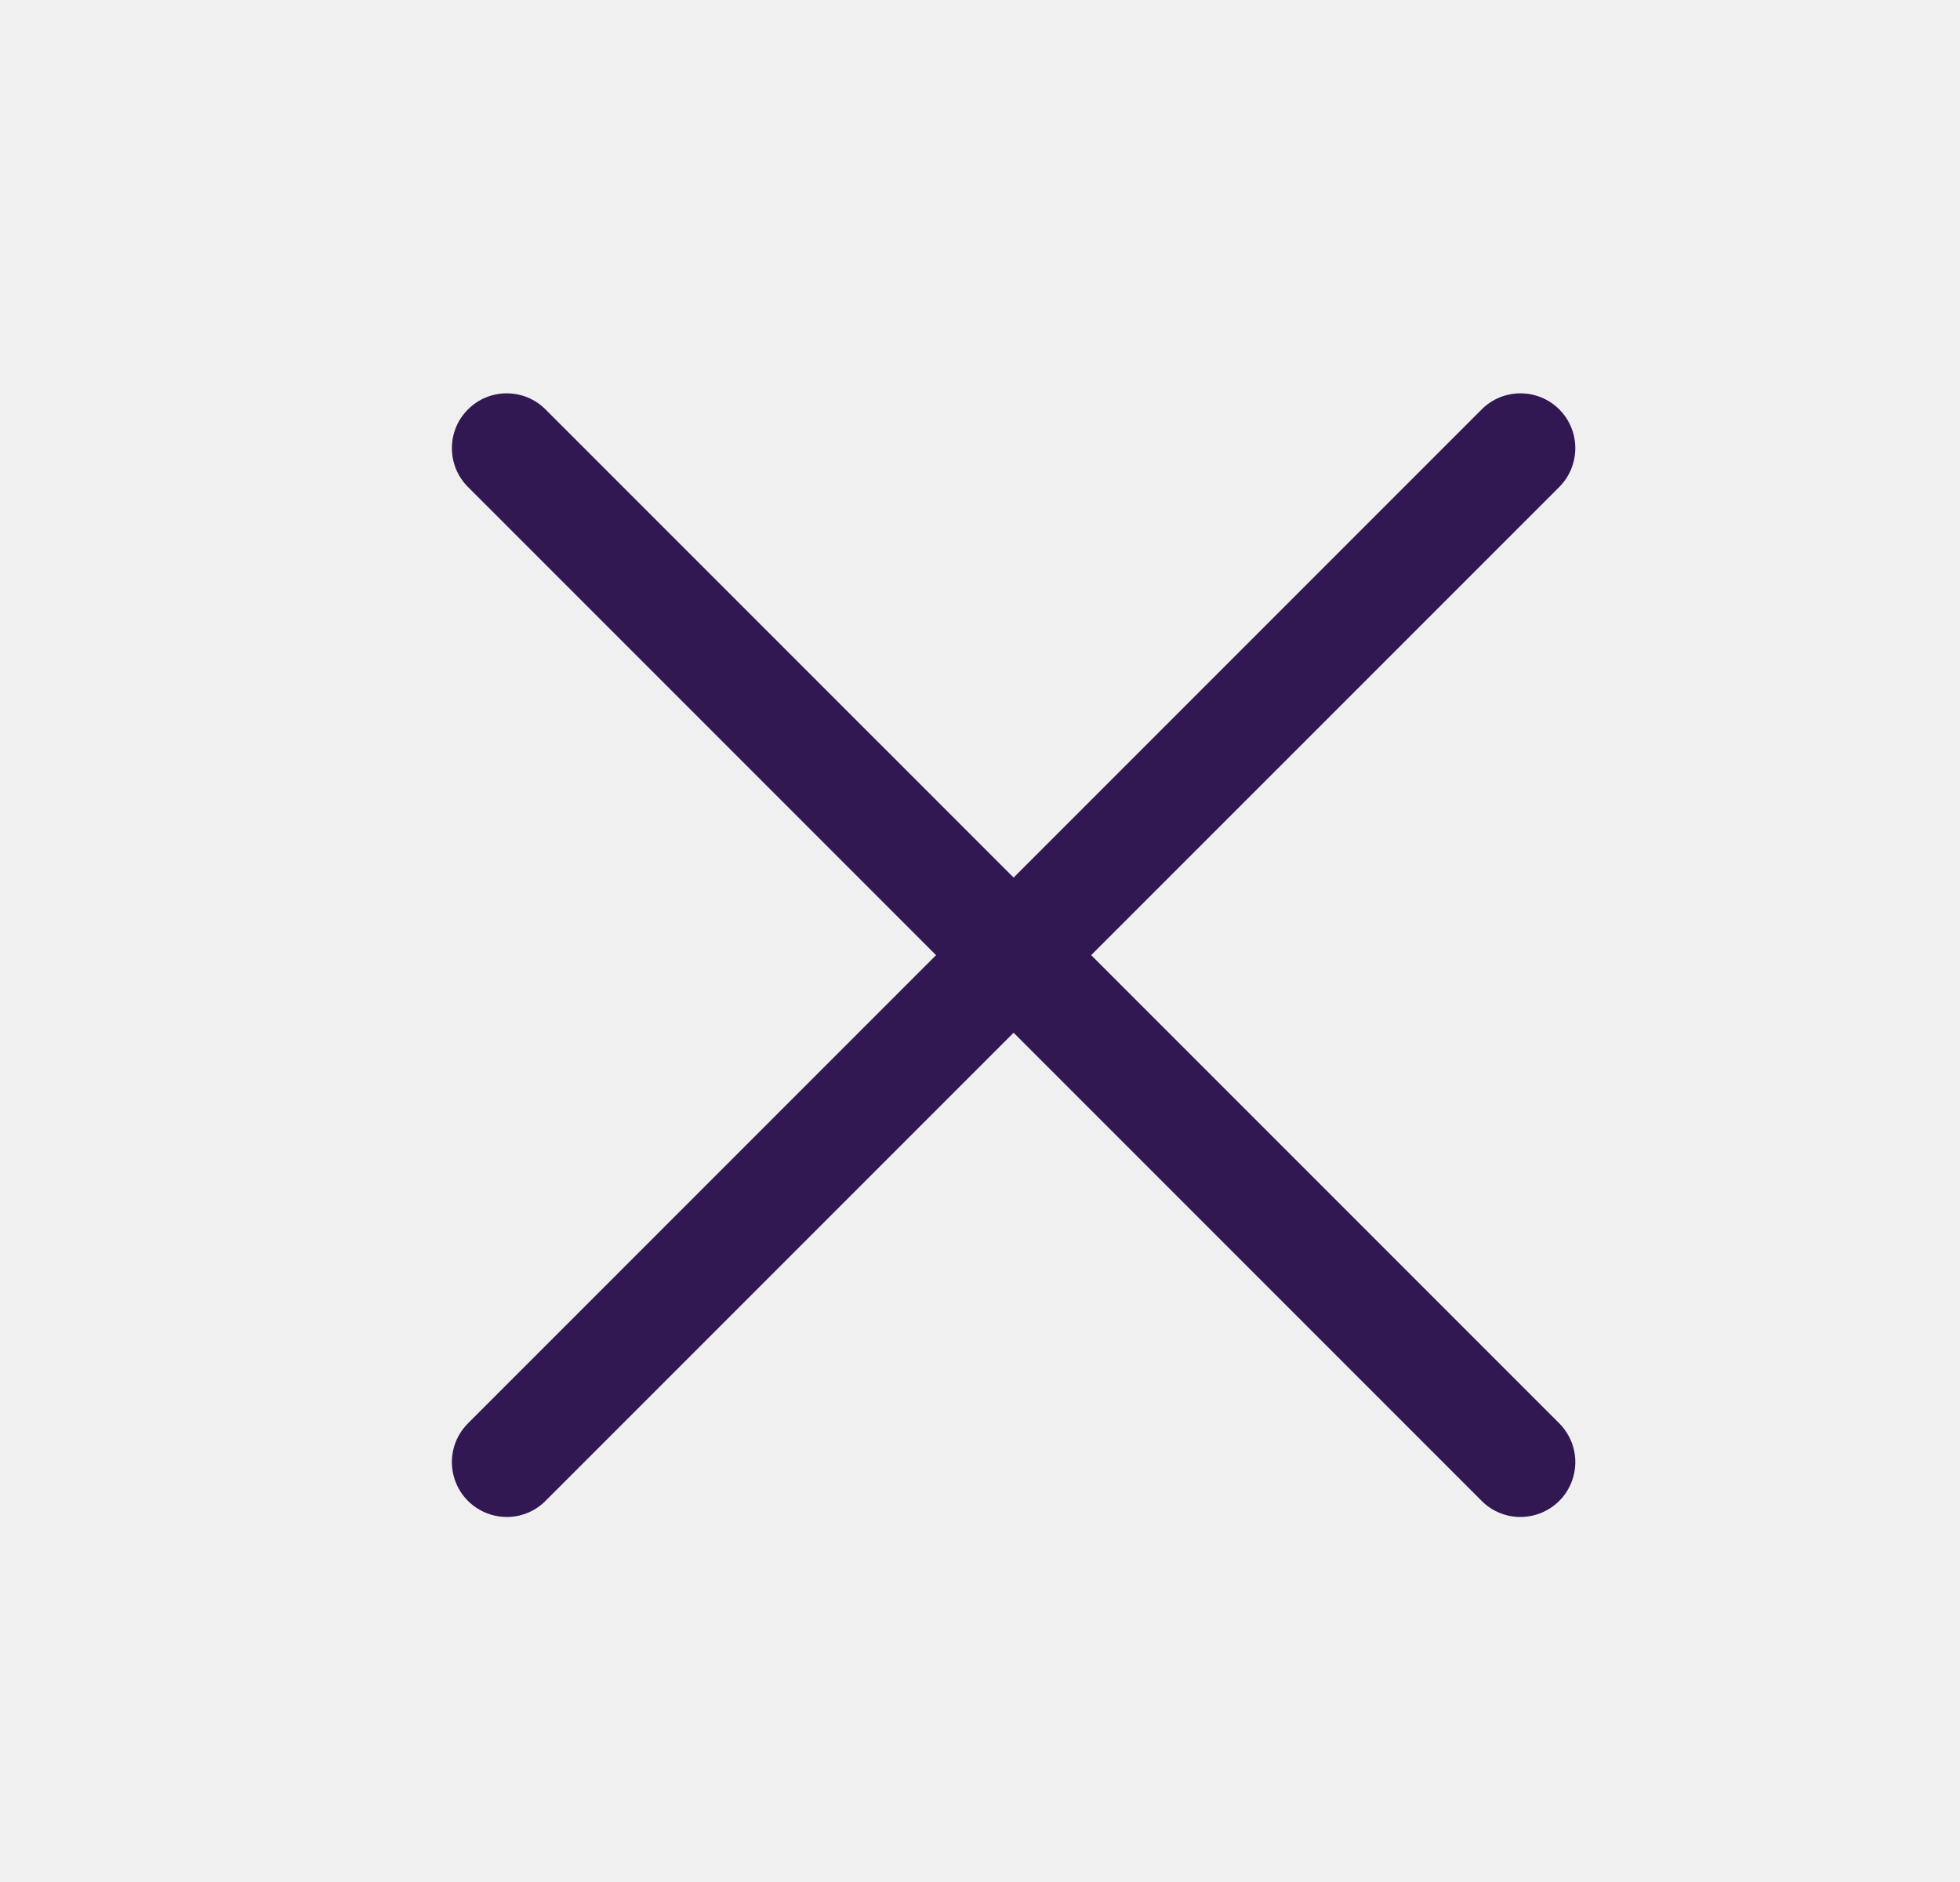
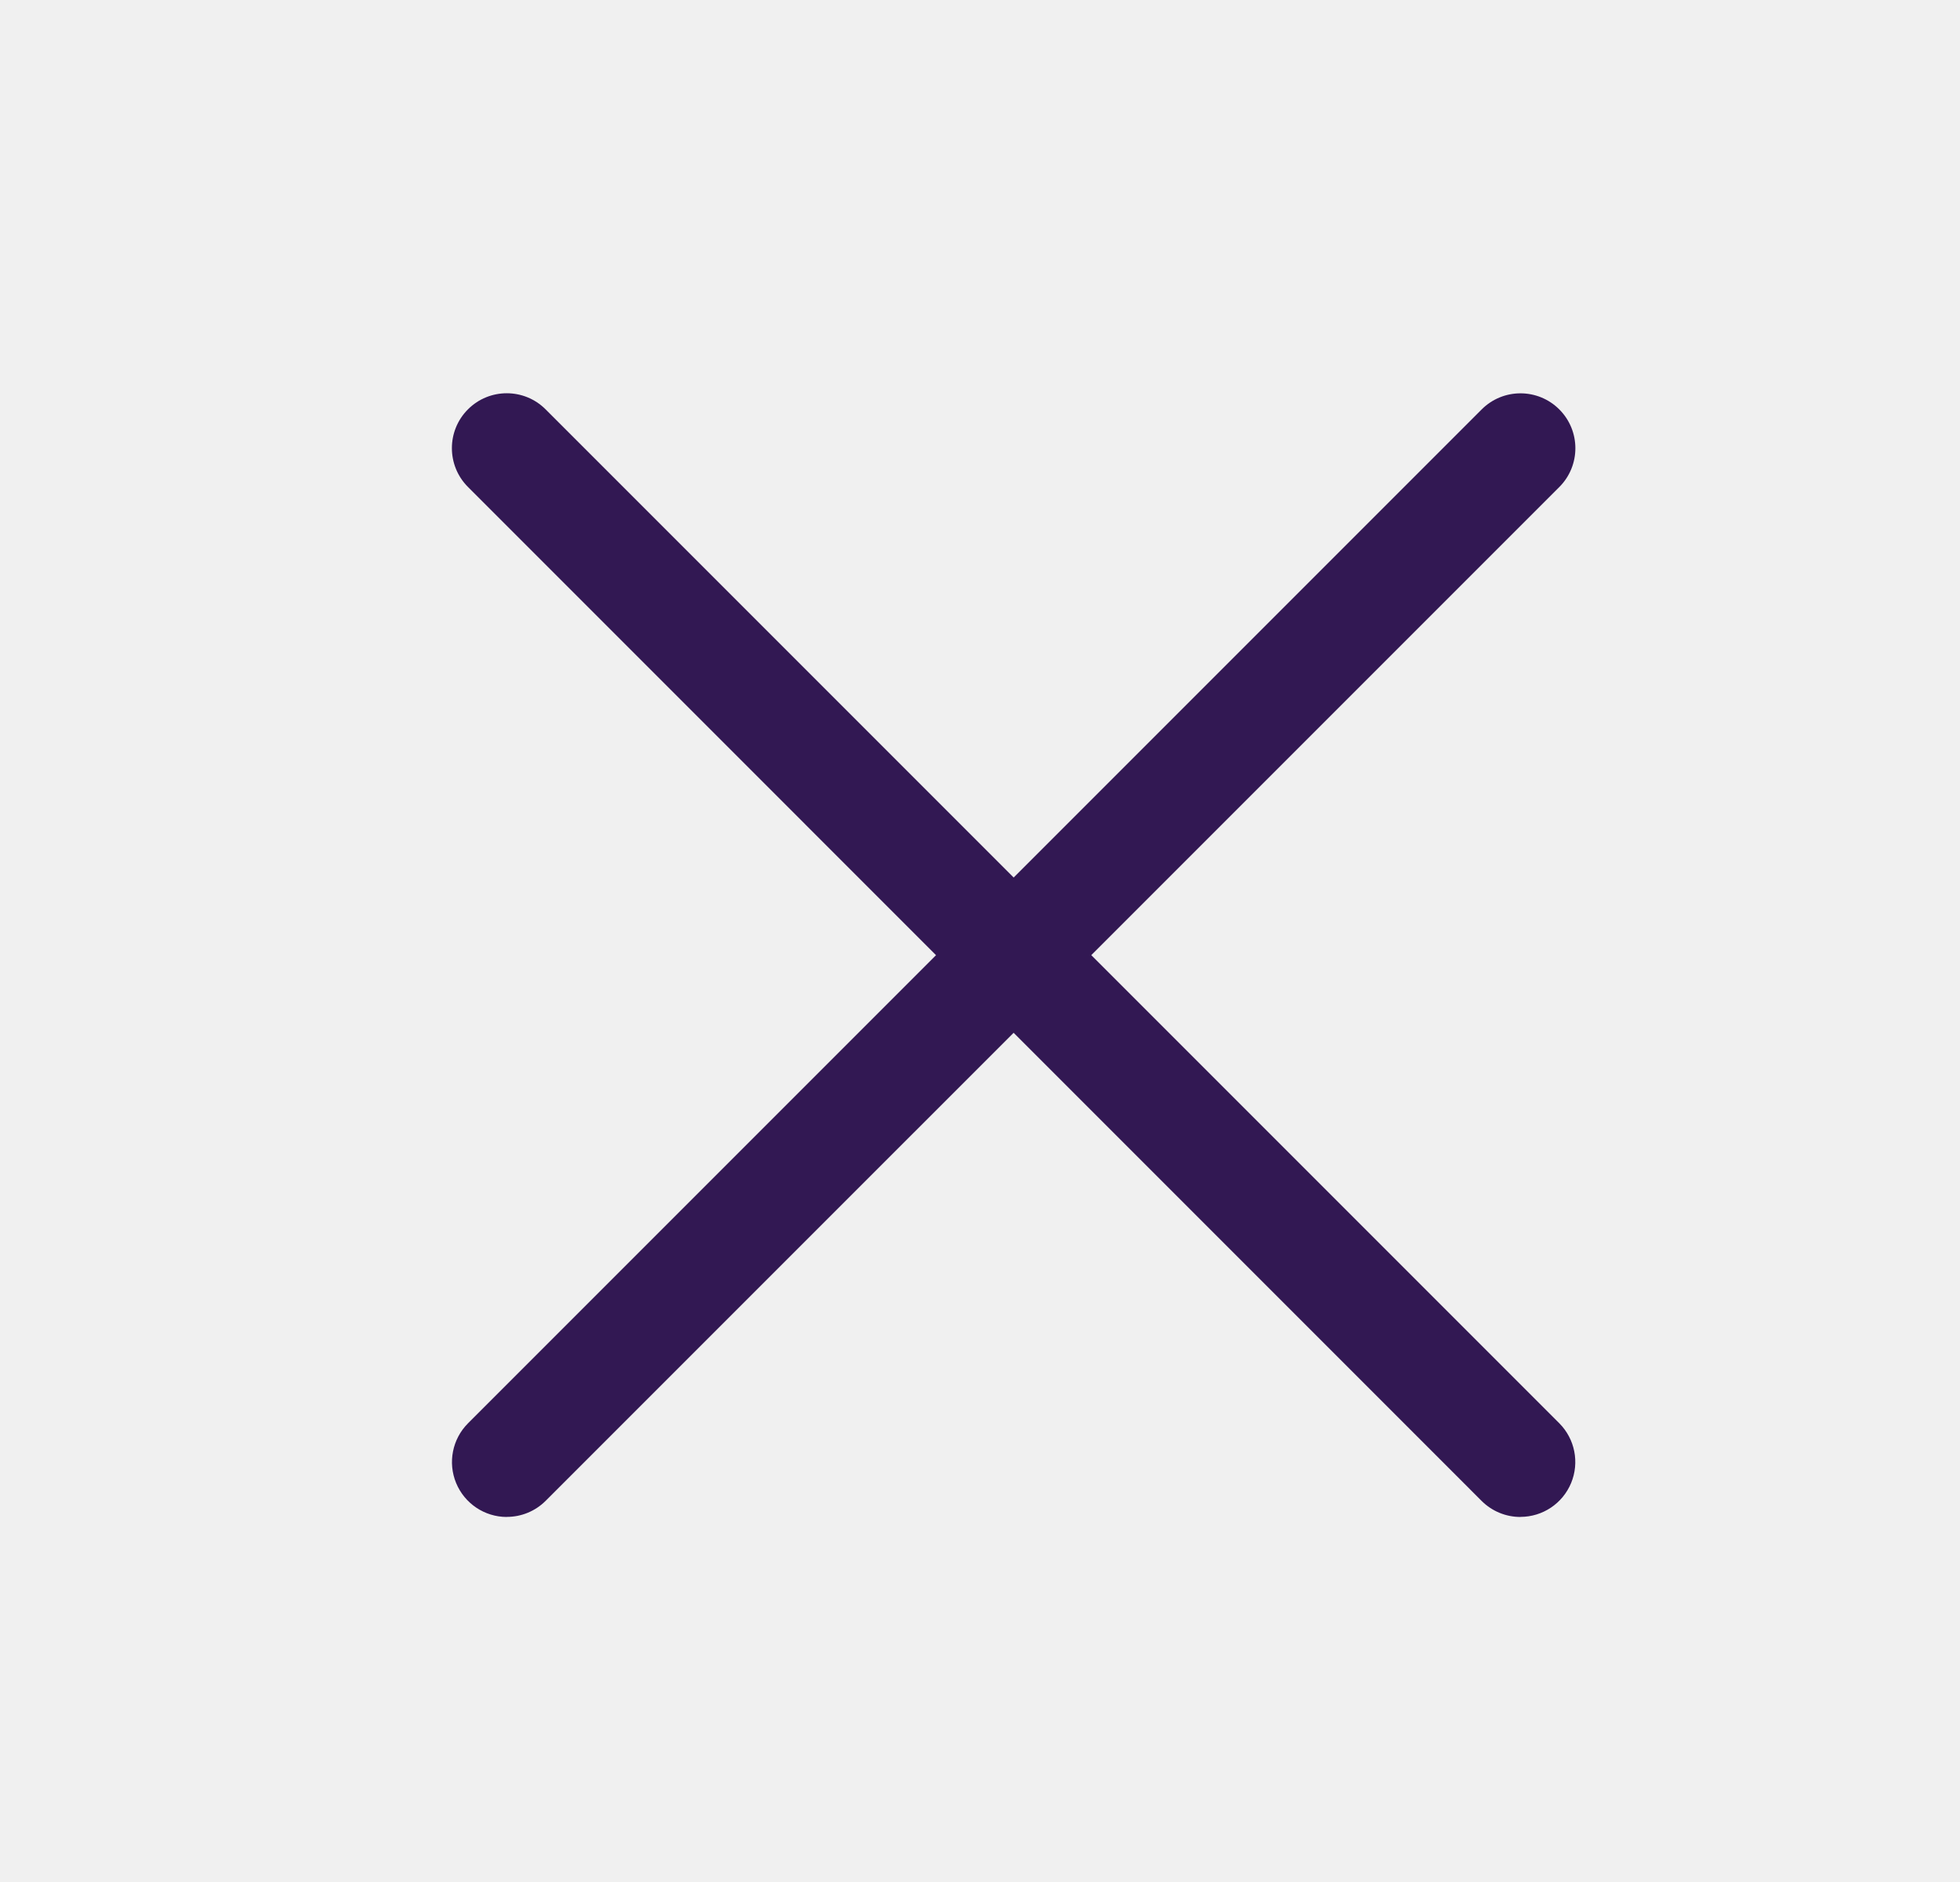
- <svg xmlns="http://www.w3.org/2000/svg" width="25" height="24" viewBox="0 0 25 24" fill="none">
-   <g clip-path="url(#clip0_5096_11157)">
-     <path d="M6.463 19.345C6.325 19.345 6.19 19.304 6.075 19.227C5.96 19.151 5.87 19.041 5.817 18.913C5.764 18.785 5.75 18.645 5.777 18.509C5.804 18.373 5.871 18.249 5.969 18.151L18.899 5.221C19.03 5.089 19.208 5.016 19.394 5.016C19.579 5.016 19.757 5.089 19.889 5.221C20.02 5.352 20.093 5.53 20.093 5.715C20.093 5.901 20.02 6.079 19.889 6.21L6.958 19.14C6.893 19.206 6.816 19.257 6.731 19.292C6.646 19.327 6.555 19.346 6.463 19.345Z" fill="#321853" />
-     <path d="M19.394 19.345C19.302 19.346 19.211 19.327 19.126 19.292C19.041 19.257 18.964 19.206 18.899 19.14L5.969 6.21C5.837 6.079 5.764 5.901 5.764 5.715C5.764 5.53 5.837 5.352 5.969 5.221C6.1 5.089 6.278 5.016 6.463 5.016C6.649 5.016 6.827 5.089 6.958 5.221L19.889 18.151C19.986 18.249 20.053 18.373 20.08 18.509C20.107 18.645 20.093 18.785 20.04 18.913C19.987 19.041 19.898 19.151 19.782 19.227C19.667 19.304 19.532 19.345 19.394 19.345Z" fill="#321853" />
+ <svg xmlns="http://www.w3.org/2000/svg" width="25" height="24" fill="none">
+   <g fill="#321853" clip-path="url(#a)">
+     <path d="M6.463 19.345a.7.7 0 0 1-.494-1.194l12.93-12.93a.7.7 0 1 1 .99.99L6.959 19.14a.7.7 0 0 1-.496.204" />
+     <path d="M19.394 19.345a.7.7 0 0 1-.495-.204L5.969 6.21a.7.7 0 1 1 .99-.99l12.93 12.93a.7.7 0 0 1-.495 1.194" />
  </g>
  <defs>
-     <clipPath id="clip0_5096_11157">
-       <rect width="14.33" height="14.33" fill="white" transform="translate(5.76367 5.01562)" />
+     <clipPath id="a">
+       <path fill="#fff" d="M5.764 5.016h14.33v14.33H5.764z" />
    </clipPath>
  </defs>
</svg>
